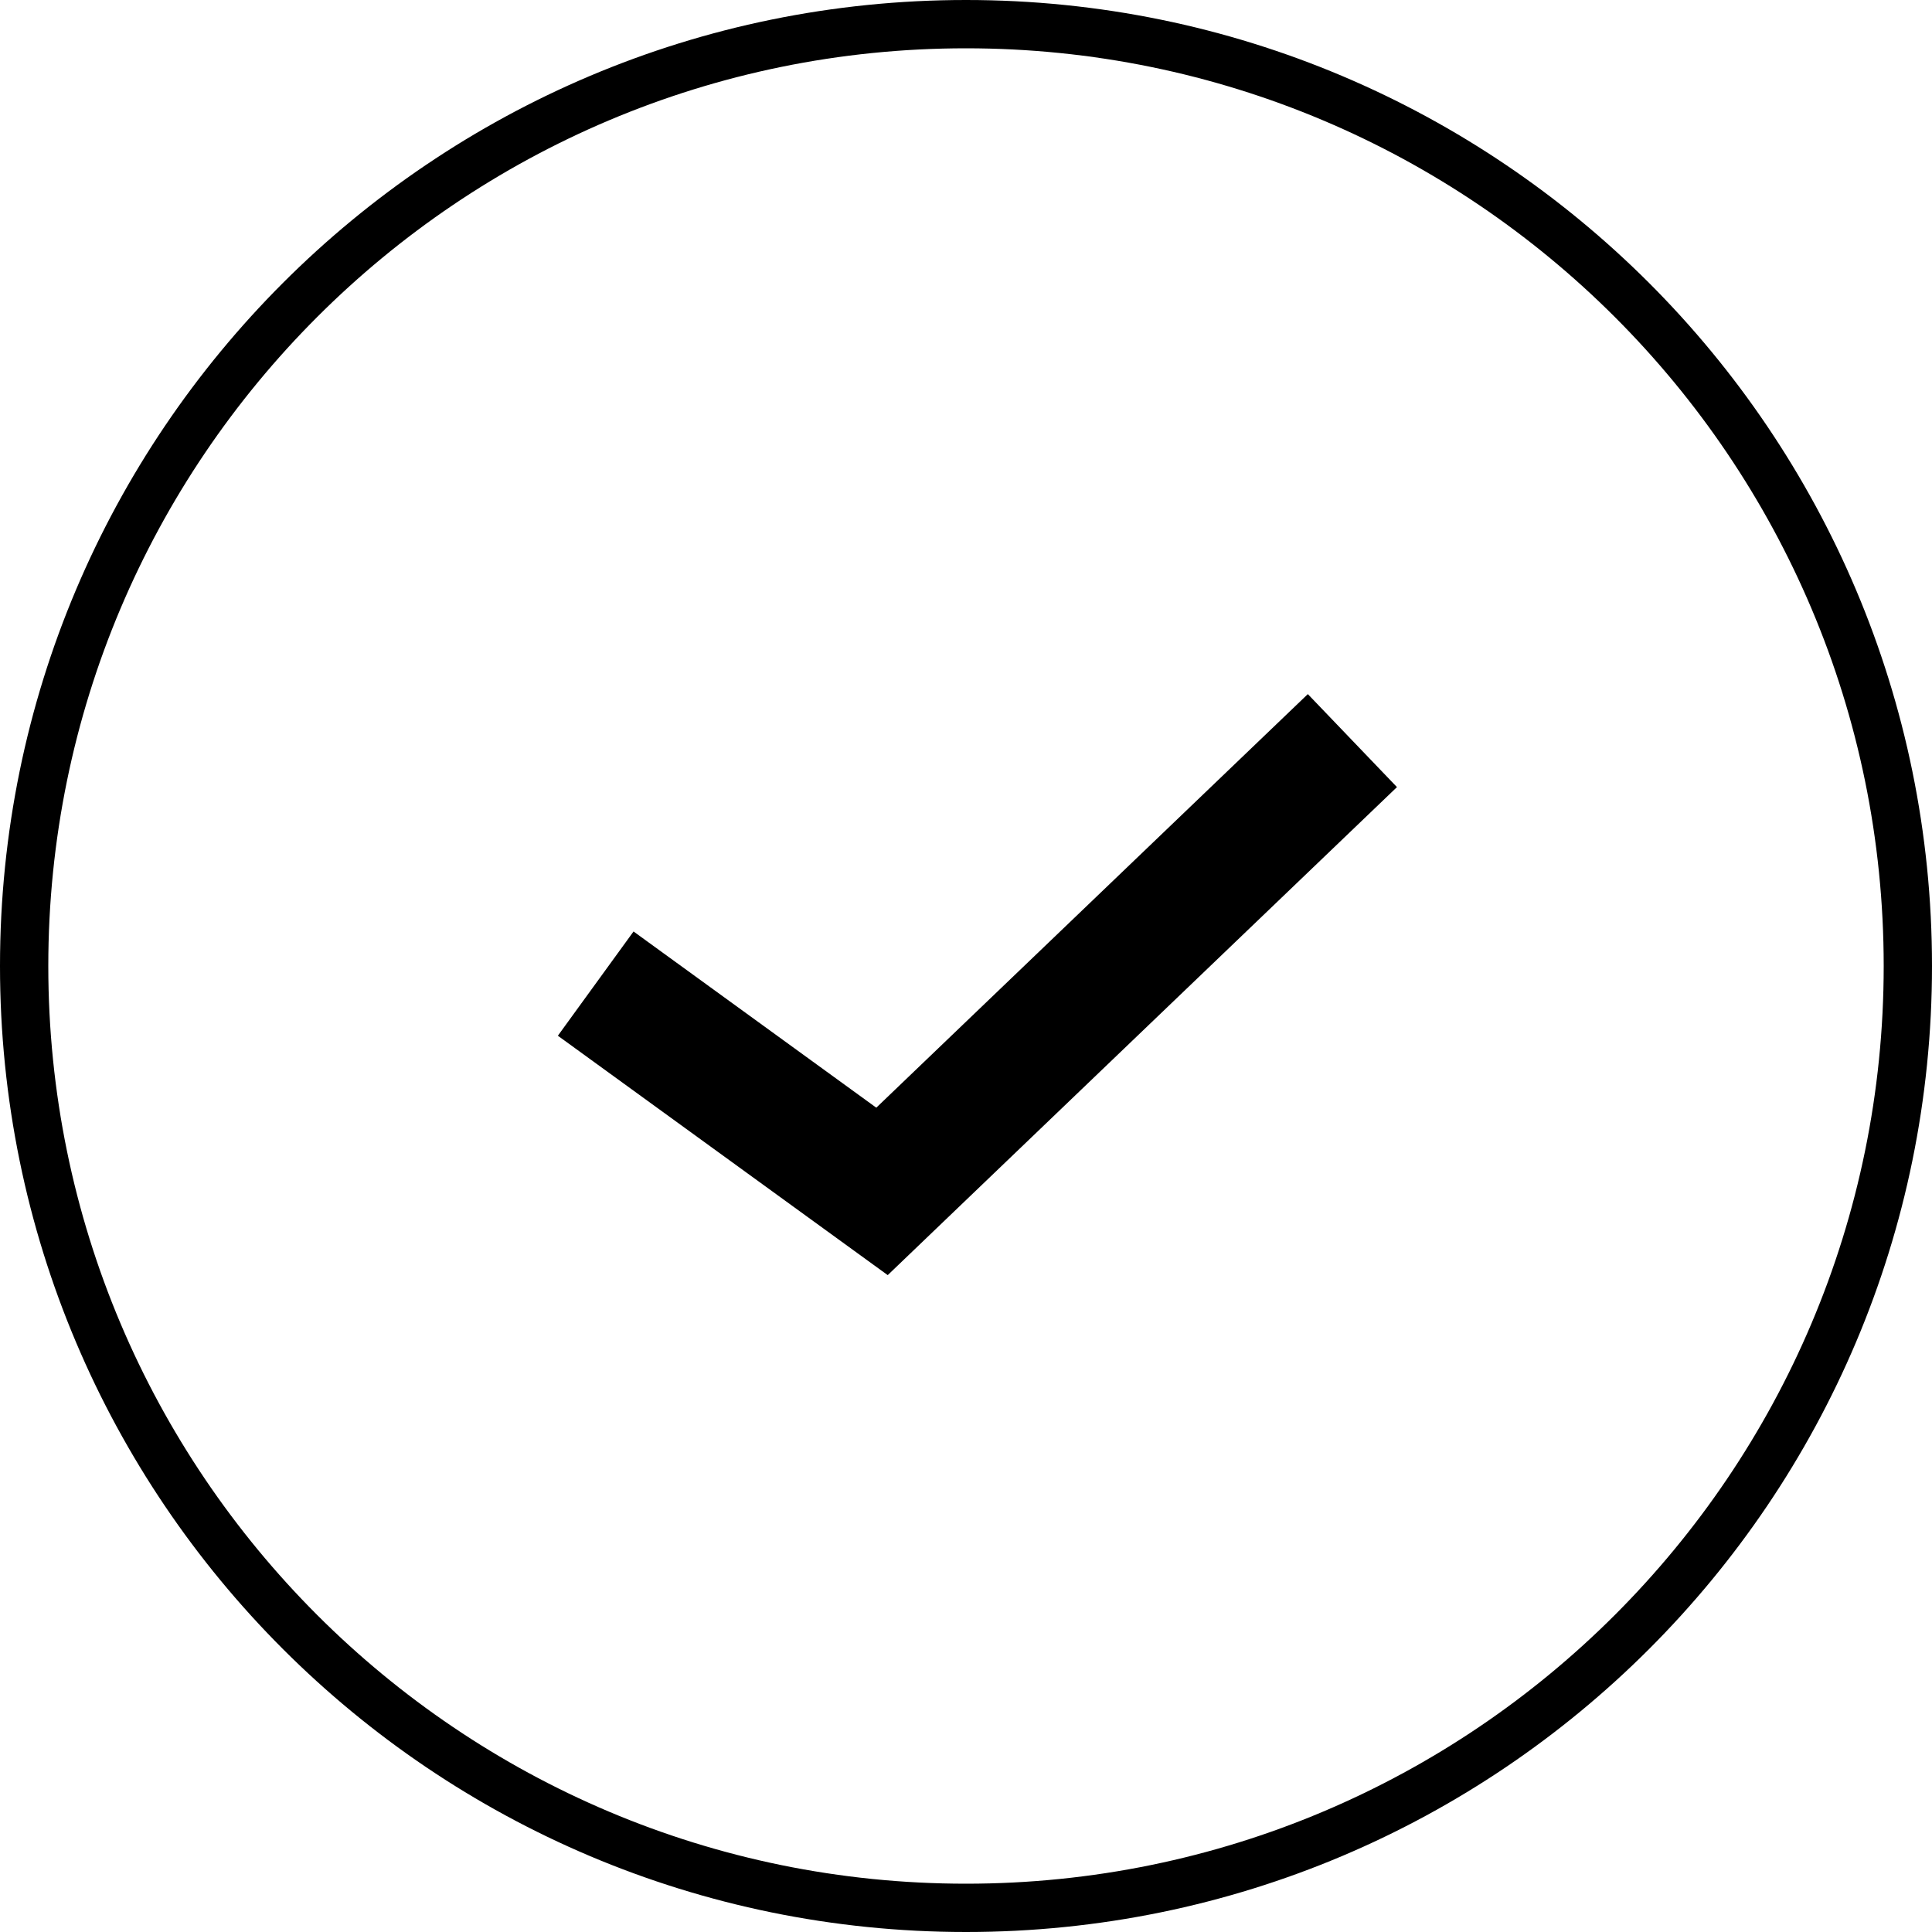
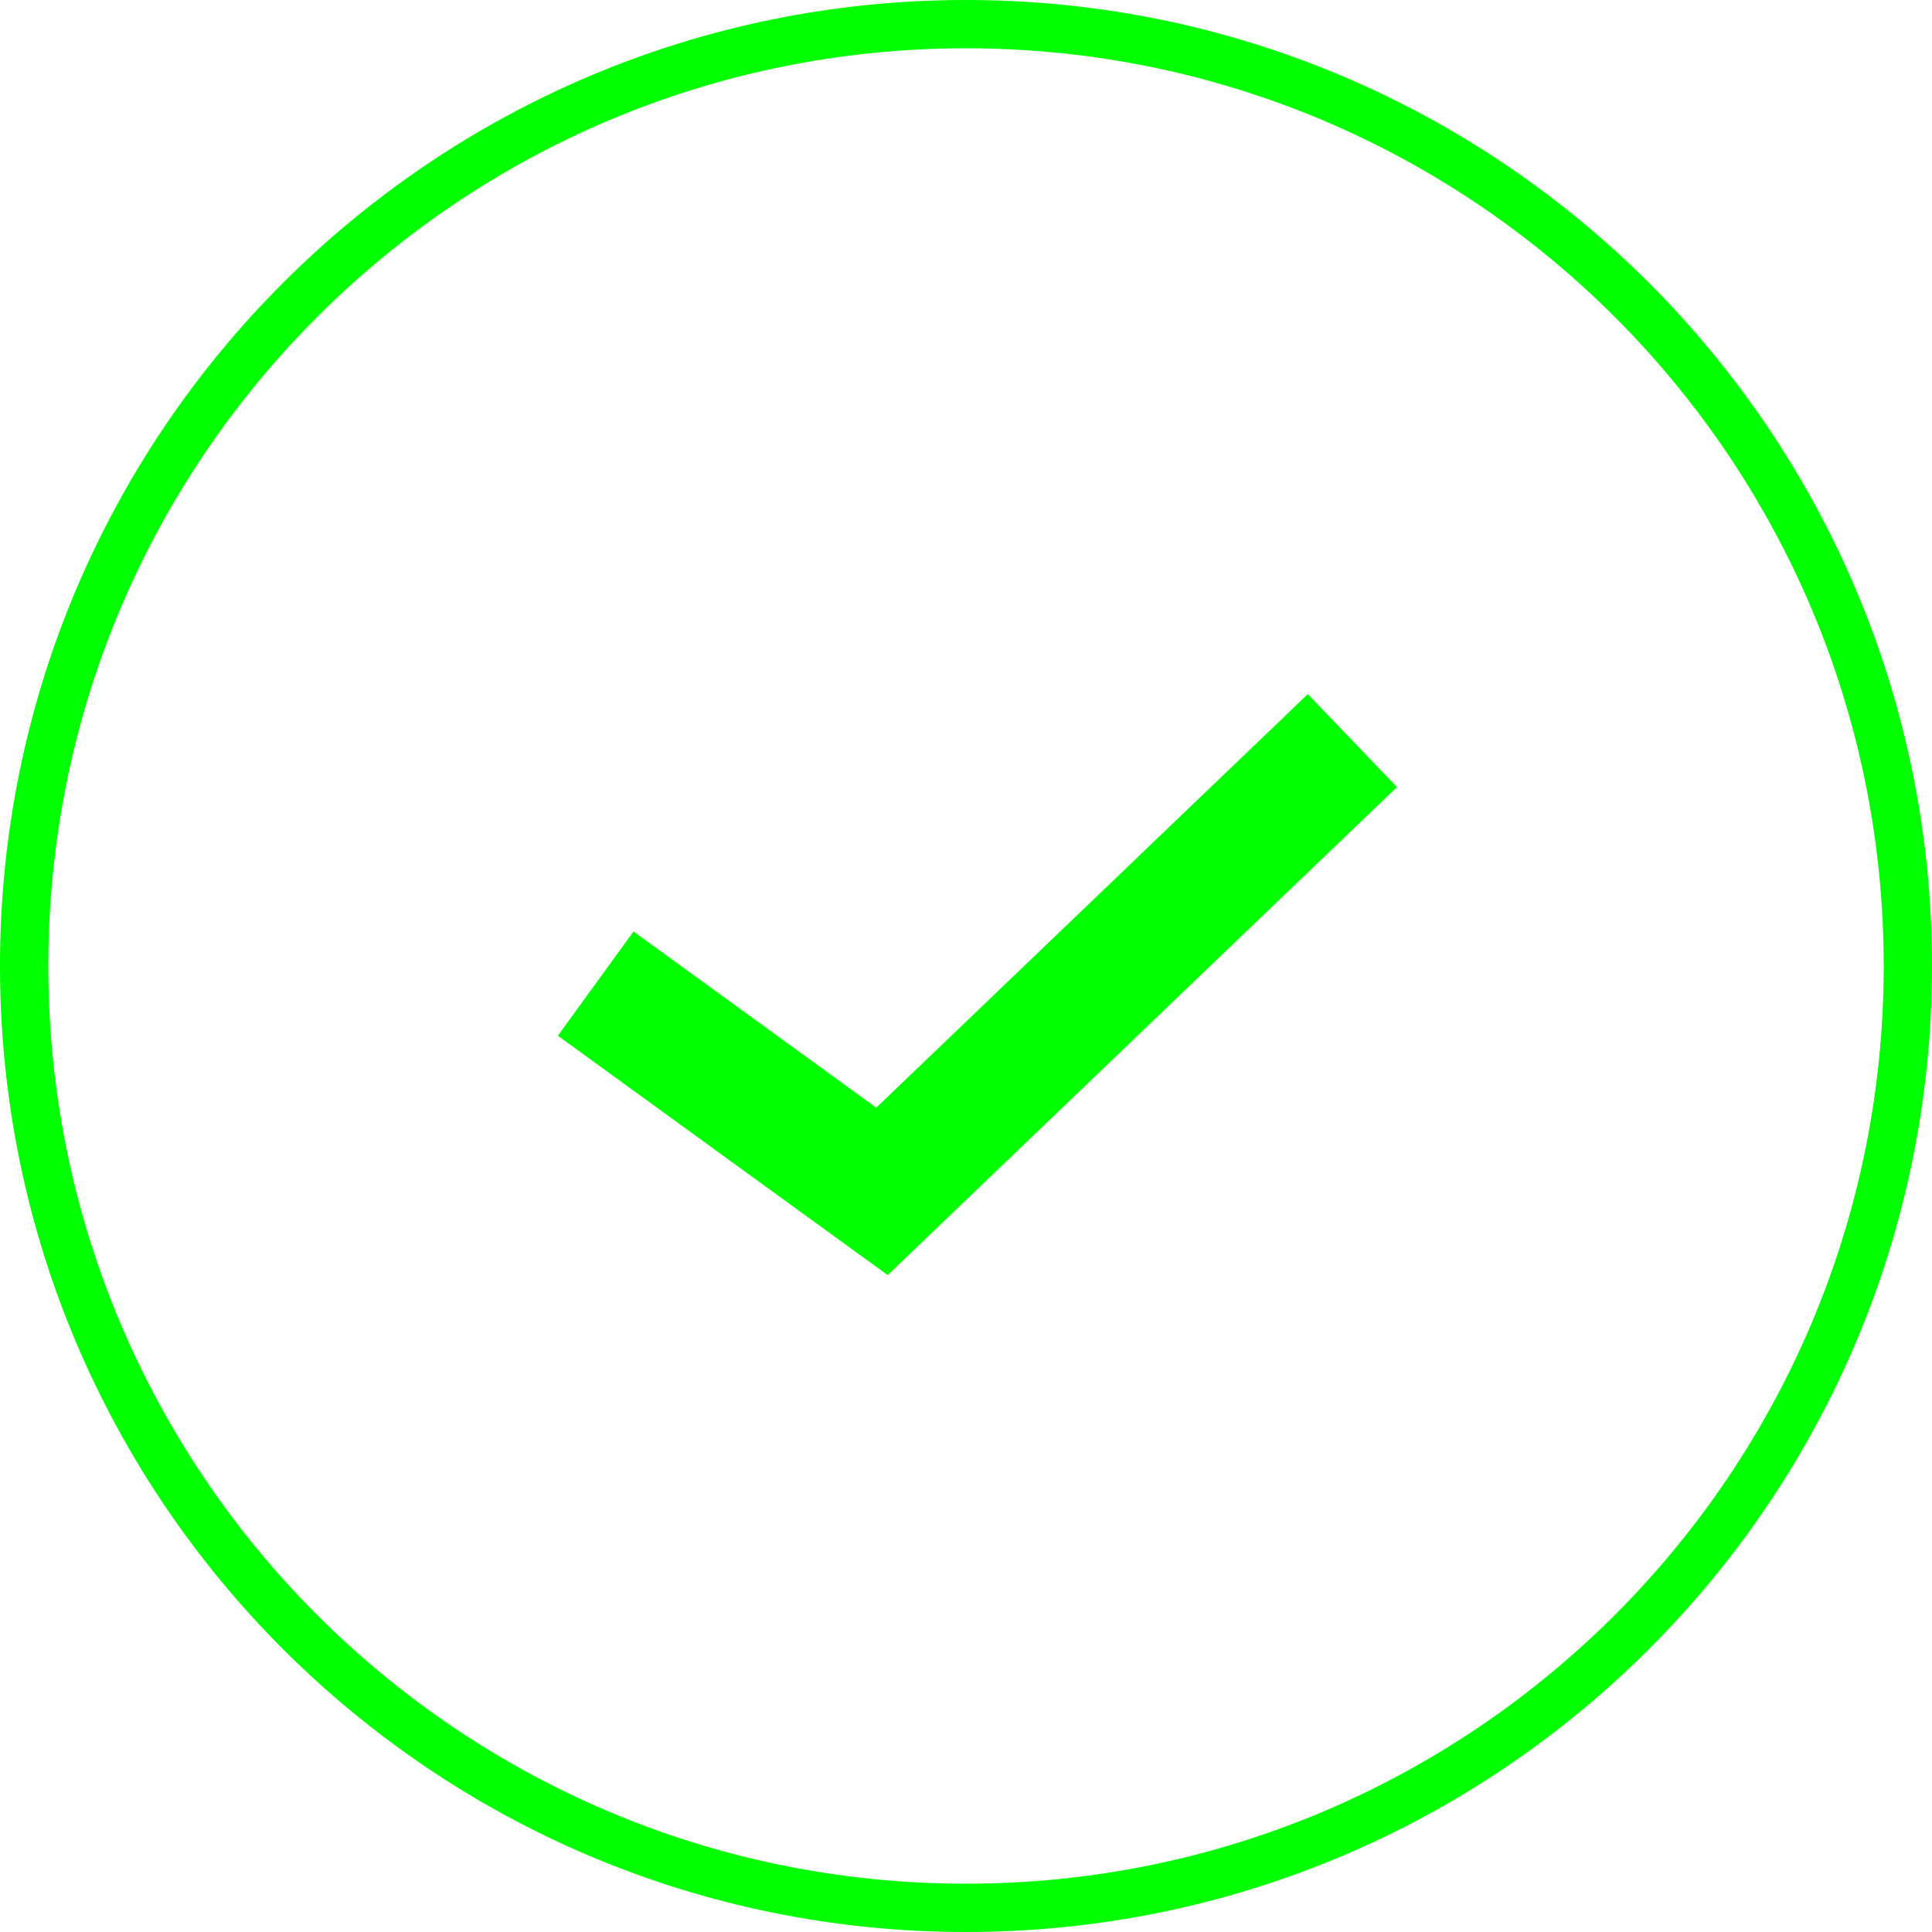
<svg xmlns="http://www.w3.org/2000/svg" width="120" height="120" viewBox="0 0 120 120" fill="none">
-   <path fill-rule="evenodd" clip-rule="evenodd" d="M117 60C117 91.48 91.48 117 60 117C28.52 117 3 91.48 3 60C3 28.52 28.52 3 60 3C91.48 3 117 28.52 117 60ZM120 60C120 93.137 93.137 120 60 120C26.863 120 0 93.137 0 60C0 26.863 26.863 0 60 0C93.137 0 120 26.863 120 60ZM57.55 76.888L86.768 48.888L81.232 43.112L54.428 68.8L39.35 57.856L34.65 64.331L52.433 77.237L55.138 79.2L57.55 76.888Z" fill="black" />
+   <path fill-rule="evenodd" clip-rule="evenodd" d="M117 60C117 91.48 91.48 117 60 117C28.52 117 3 91.48 3 60C3 28.52 28.52 3 60 3C91.48 3 117 28.52 117 60ZM120 60C120 93.137 93.137 120 60 120C26.863 120 0 93.137 0 60C0 26.863 26.863 0 60 0C93.137 0 120 26.863 120 60ZM57.55 76.888L86.768 48.888L81.232 43.112L54.428 68.8L39.35 57.856L34.65 64.331L52.433 77.237L55.138 79.2L57.55 76.888Z" fill="#00FF00" />
</svg>
